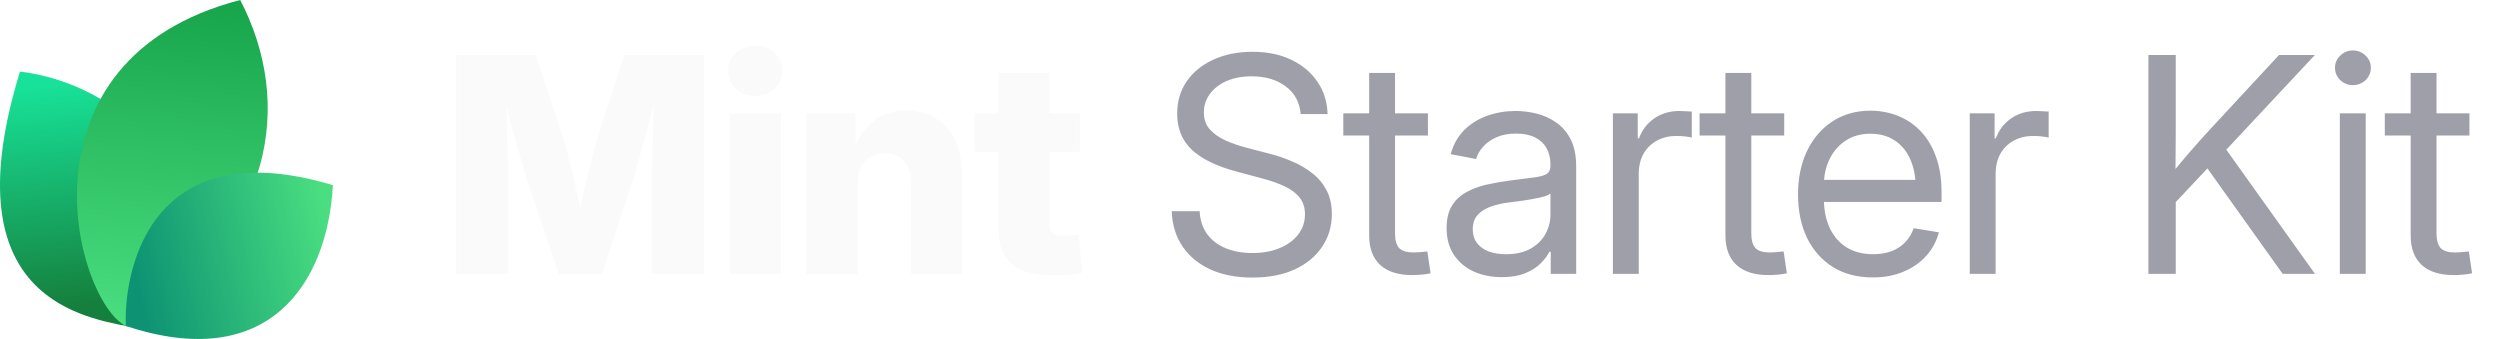
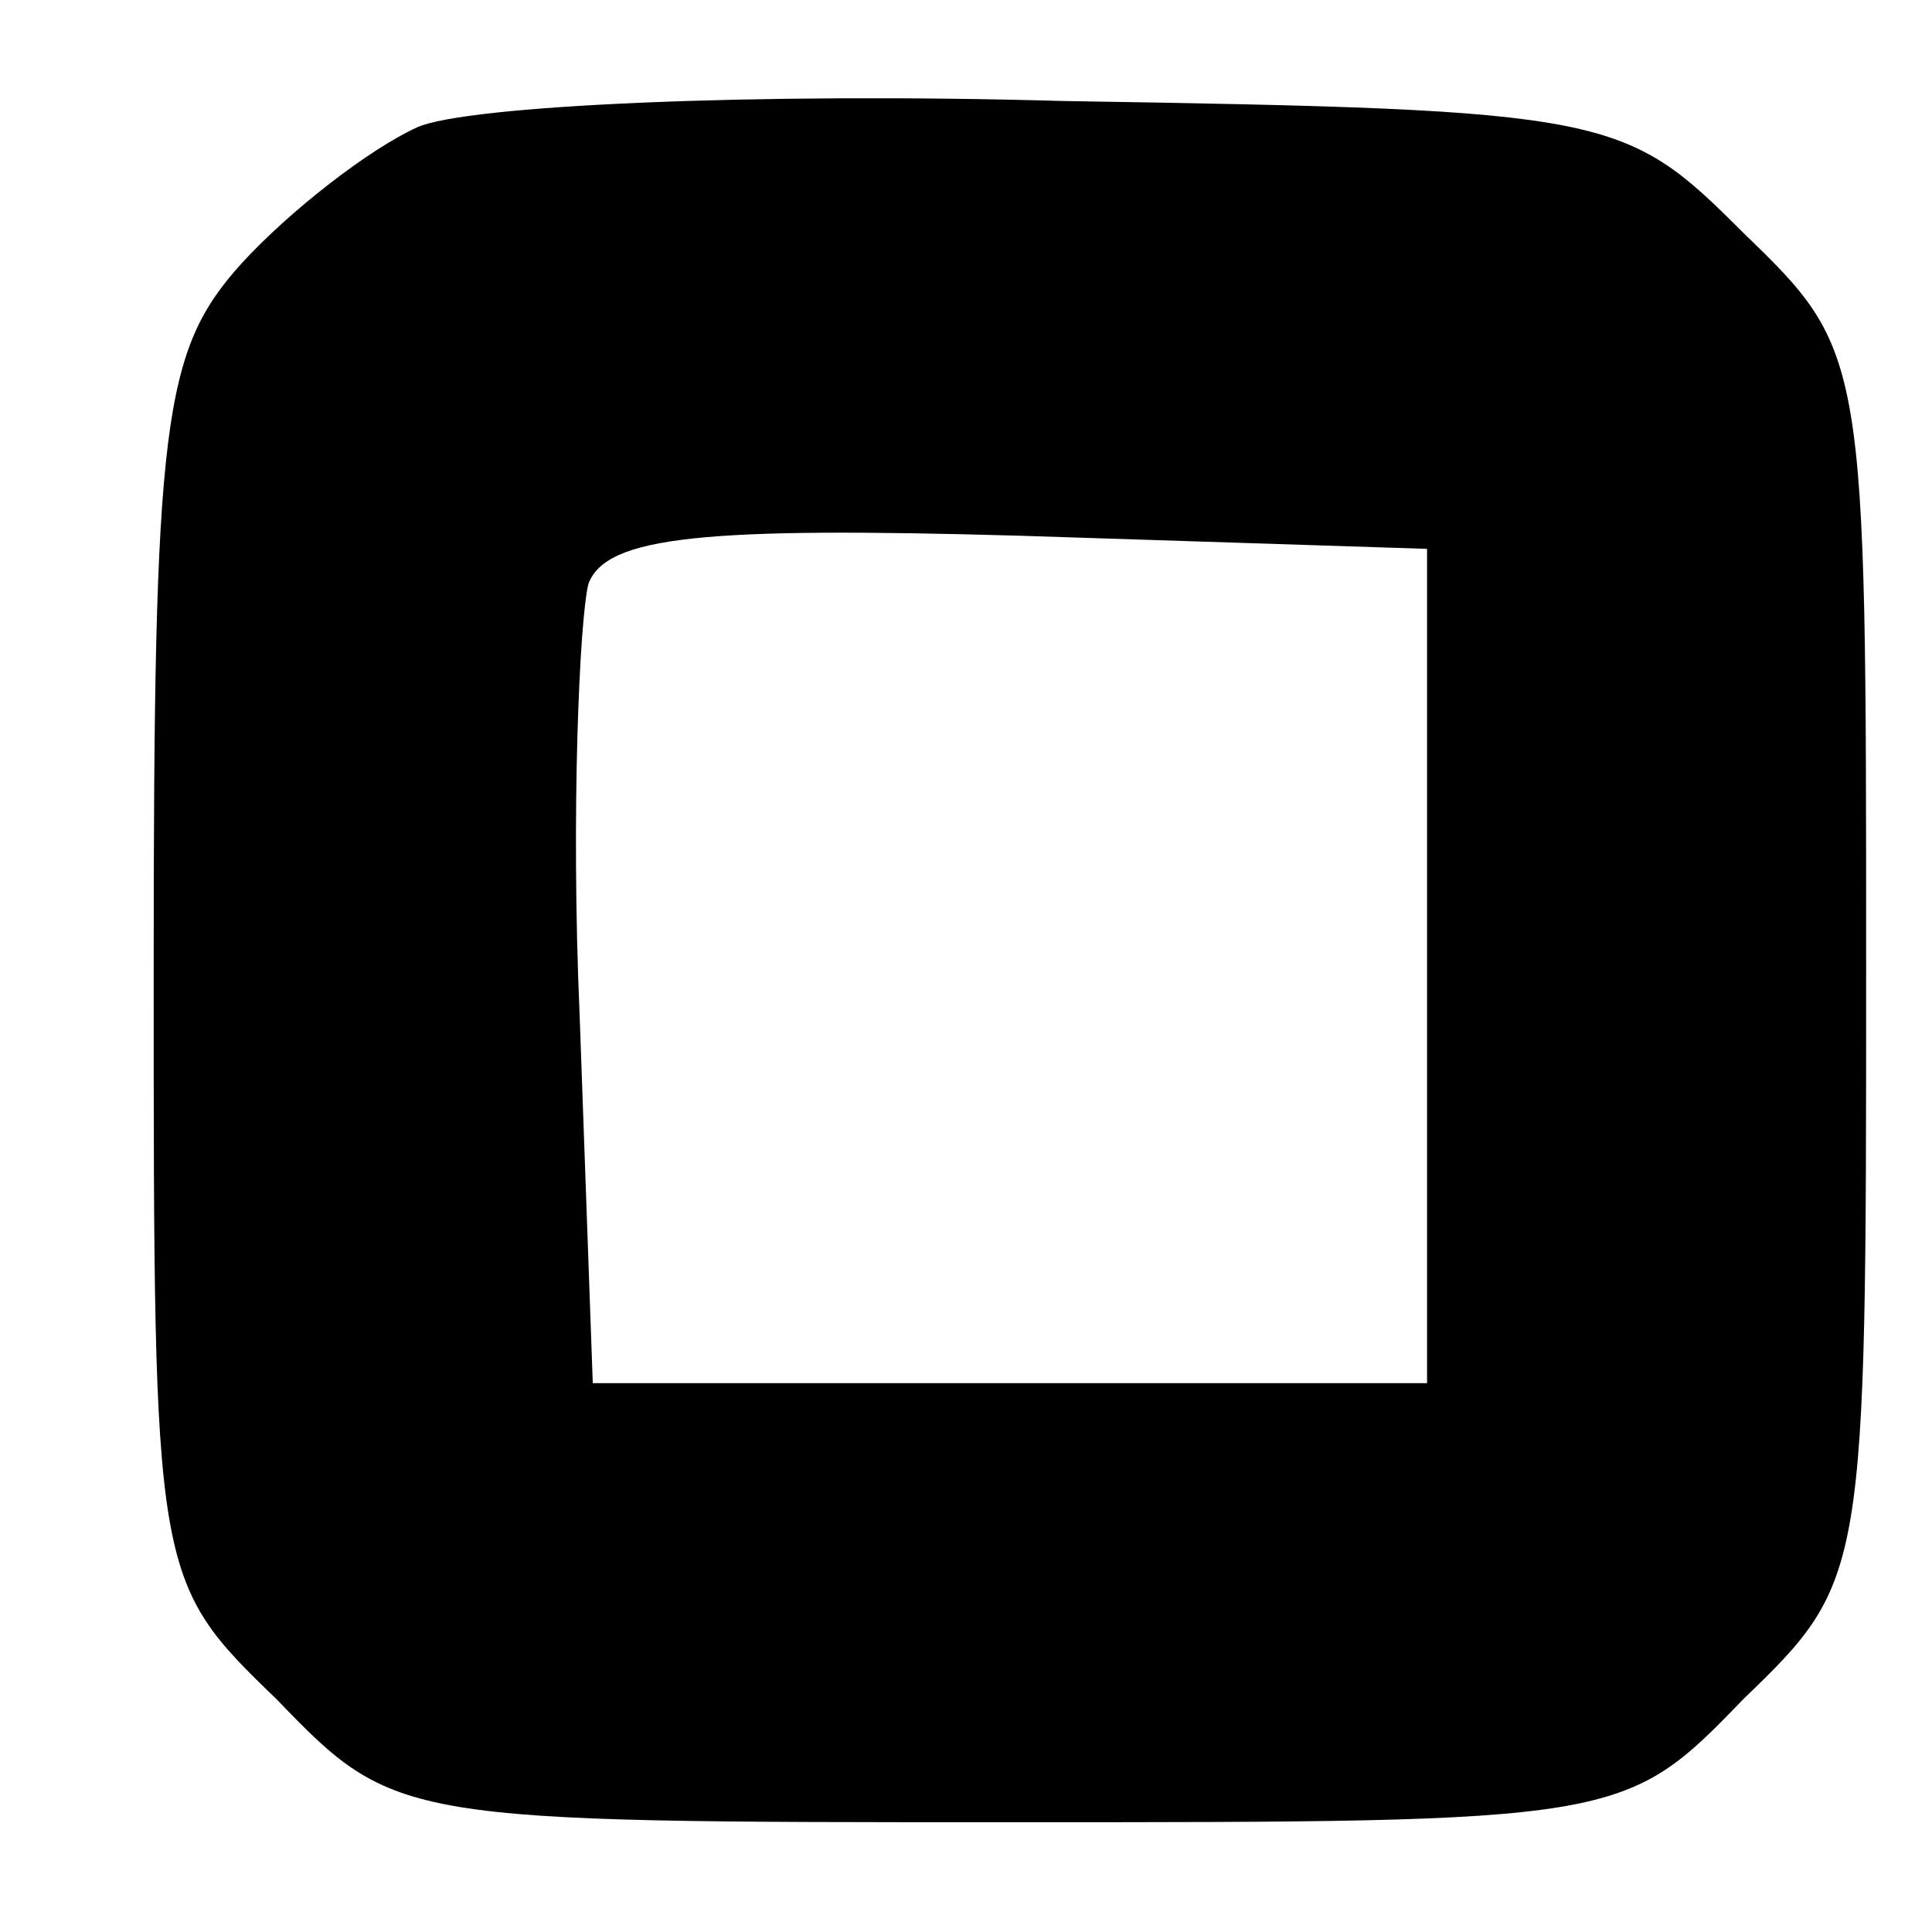
- <svg xmlns="http://www.w3.org/2000/svg" width="177" height="24" viewBox="0 0 177 24" fill="none">
-   <path d="M9.061 23.108C5.268 22.377 -3.391 20.627 1.417 5.064C9.634 6.099 16.973 14.064 9.061 23.108Z" fill="url(#paint0_linear_17557_2145)" />
-   <path d="M8.919 23.094C5.276 21.222 0.784 4.209 17.007 0C20.757 7.193 19.621 16.545 8.919 23.094Z" fill="url(#paint1_linear_17557_2145)" />
-   <path d="M8.914 23.079C8.735 19.882 10.159 9.085 23.57 13.111C23.181 20.123 18.984 26.418 8.914 23.079Z" fill="url(#paint2_linear_17557_2145)" />
-   <path d="M32.301 19.392V3.894H37.938L39.925 9.948C40.036 10.315 40.164 10.787 40.31 11.362C40.462 11.938 40.611 12.552 40.757 13.204C40.91 13.855 41.048 14.483 41.173 15.086C41.305 15.682 41.412 16.192 41.495 16.615H40.695C40.771 16.192 40.871 15.682 40.996 15.086C41.128 14.49 41.267 13.866 41.412 13.214C41.565 12.562 41.714 11.948 41.86 11.373C42.005 10.79 42.133 10.315 42.244 9.948L44.2 3.894H49.848V19.392H46.166V12.704C46.166 12.357 46.173 11.917 46.187 11.383C46.2 10.849 46.214 10.27 46.228 9.646C46.249 9.022 46.266 8.391 46.28 7.753C46.301 7.115 46.311 6.519 46.311 5.964H46.623C46.485 6.561 46.332 7.181 46.166 7.826C45.999 8.471 45.833 9.102 45.666 9.719C45.507 10.336 45.351 10.901 45.198 11.414C45.053 11.928 44.928 12.357 44.824 12.704L42.608 19.392H39.561L37.314 12.704C37.203 12.357 37.072 11.928 36.919 11.414C36.773 10.901 36.614 10.34 36.441 9.729C36.274 9.112 36.104 8.481 35.931 7.836C35.764 7.192 35.608 6.567 35.463 5.964H35.827C35.834 6.512 35.844 7.105 35.858 7.743C35.872 8.374 35.886 9.005 35.9 9.636C35.92 10.26 35.938 10.839 35.952 11.373C35.965 11.907 35.972 12.351 35.972 12.704V19.392H32.301ZM51.668 19.392V8.024H55.288V19.392H51.668ZM53.468 6.786C52.927 6.786 52.473 6.616 52.105 6.276C51.738 5.93 51.554 5.507 51.554 5.007C51.554 4.508 51.738 4.088 52.105 3.749C52.473 3.409 52.927 3.239 53.468 3.239C54.009 3.239 54.463 3.409 54.83 3.749C55.198 4.082 55.382 4.501 55.382 5.007C55.382 5.507 55.198 5.93 54.83 6.276C54.463 6.616 54.009 6.786 53.468 6.786ZM60.708 13.027V19.392H57.088V8.024H60.551L60.593 10.967H60.281C60.593 10.024 61.061 9.268 61.685 8.7C62.309 8.124 63.138 7.836 64.171 7.836C64.975 7.836 65.672 8.017 66.262 8.377C66.851 8.731 67.302 9.234 67.614 9.885C67.933 10.537 68.092 11.307 68.092 12.194V19.392H64.483V12.912C64.483 12.26 64.32 11.754 63.994 11.394C63.675 11.033 63.221 10.853 62.632 10.853C62.25 10.853 61.914 10.936 61.623 11.102C61.332 11.269 61.106 11.515 60.947 11.841C60.787 12.16 60.708 12.555 60.708 13.027ZM76.456 8.024V10.749H69.008V8.024H76.456ZM70.683 5.163H74.292V15.783C74.292 16.102 74.361 16.334 74.5 16.48C74.646 16.625 74.899 16.698 75.259 16.698C75.405 16.698 75.596 16.688 75.831 16.667C76.074 16.646 76.251 16.629 76.362 16.615L76.632 19.309C76.313 19.378 75.963 19.427 75.582 19.455C75.207 19.482 74.836 19.496 74.469 19.496C73.2 19.496 72.25 19.222 71.619 18.674C70.995 18.127 70.683 17.308 70.683 16.22V5.163Z" fill="#FAFAFA" />
-   <path d="M88.667 19.652C87.523 19.652 86.528 19.458 85.682 19.07C84.843 18.681 84.188 18.137 83.716 17.437C83.245 16.736 82.992 15.908 82.957 14.951H84.933C84.968 15.596 85.148 16.14 85.474 16.584C85.8 17.021 86.24 17.354 86.795 17.582C87.35 17.804 87.974 17.915 88.667 17.915C89.388 17.915 90.026 17.801 90.581 17.572C91.143 17.343 91.583 17.024 91.902 16.615C92.228 16.199 92.391 15.717 92.391 15.169C92.391 14.698 92.266 14.306 92.017 13.994C91.767 13.675 91.413 13.408 90.956 13.193C90.498 12.978 89.954 12.787 89.323 12.621L87.502 12.132C86.123 11.765 85.082 11.255 84.382 10.603C83.689 9.944 83.342 9.095 83.342 8.055C83.342 7.174 83.571 6.404 84.028 5.746C84.486 5.087 85.117 4.577 85.921 4.217C86.726 3.849 87.645 3.666 88.678 3.666C89.718 3.666 90.63 3.853 91.413 4.227C92.204 4.602 92.824 5.122 93.275 5.787C93.726 6.446 93.965 7.209 93.993 8.076H92.089C92.013 7.23 91.656 6.574 91.018 6.11C90.387 5.638 89.586 5.403 88.615 5.403C87.95 5.403 87.36 5.513 86.847 5.735C86.341 5.957 85.946 6.262 85.661 6.651C85.377 7.032 85.235 7.469 85.235 7.961C85.235 8.447 85.377 8.849 85.661 9.168C85.946 9.48 86.317 9.74 86.774 9.948C87.232 10.149 87.724 10.319 88.251 10.457L89.884 10.884C90.439 11.023 90.977 11.206 91.496 11.435C92.023 11.657 92.495 11.934 92.911 12.267C93.334 12.593 93.67 12.995 93.92 13.474C94.17 13.945 94.294 14.504 94.294 15.149C94.294 16.015 94.066 16.788 93.608 17.468C93.157 18.148 92.512 18.681 91.673 19.07C90.834 19.458 89.832 19.652 88.667 19.652ZM101.097 8.024V9.594H95.106V8.024H101.097ZM96.937 5.163H98.767V16.521C98.767 17 98.865 17.347 99.059 17.562C99.26 17.77 99.6 17.874 100.078 17.874C100.21 17.874 100.366 17.867 100.546 17.853C100.733 17.832 100.903 17.815 101.056 17.801L101.285 19.351C101.097 19.392 100.886 19.423 100.65 19.444C100.414 19.465 100.189 19.475 99.974 19.475C98.996 19.475 98.244 19.236 97.717 18.758C97.197 18.272 96.937 17.579 96.937 16.677V5.163ZM106.33 19.621C105.595 19.621 104.932 19.489 104.343 19.226C103.754 18.955 103.285 18.564 102.939 18.05C102.592 17.53 102.419 16.896 102.419 16.147C102.419 15.495 102.547 14.965 102.804 14.556C103.06 14.146 103.403 13.828 103.833 13.599C104.263 13.363 104.742 13.186 105.269 13.068C105.796 12.95 106.333 12.857 106.881 12.787C107.574 12.69 108.132 12.617 108.555 12.569C108.978 12.52 109.287 12.441 109.481 12.33C109.675 12.212 109.772 12.014 109.772 11.737V11.654C109.772 11.203 109.679 10.815 109.492 10.489C109.311 10.163 109.041 9.91 108.68 9.729C108.32 9.549 107.872 9.459 107.338 9.459C106.805 9.459 106.34 9.546 105.945 9.719C105.556 9.892 105.241 10.118 104.998 10.395C104.755 10.665 104.593 10.953 104.509 11.258L102.71 10.915C102.897 10.222 103.22 9.65 103.677 9.199C104.135 8.748 104.679 8.412 105.31 8.19C105.941 7.968 106.607 7.857 107.307 7.857C107.8 7.857 108.295 7.92 108.795 8.044C109.301 8.169 109.765 8.381 110.188 8.679C110.611 8.97 110.951 9.369 111.208 9.875C111.464 10.374 111.593 11.005 111.593 11.768V19.392H109.793V17.822H109.7C109.568 18.085 109.363 18.359 109.086 18.643C108.809 18.921 108.444 19.153 107.994 19.34C107.543 19.527 106.988 19.621 106.33 19.621ZM106.621 17.998C107.321 17.998 107.904 17.867 108.368 17.603C108.84 17.333 109.19 16.986 109.419 16.563C109.654 16.133 109.772 15.682 109.772 15.211V13.692C109.703 13.769 109.554 13.841 109.325 13.911C109.096 13.973 108.829 14.032 108.524 14.088C108.226 14.143 107.921 14.192 107.609 14.233C107.304 14.275 107.033 14.309 106.798 14.337C106.354 14.393 105.938 14.49 105.549 14.628C105.168 14.76 104.86 14.954 104.624 15.211C104.388 15.467 104.27 15.811 104.27 16.241C104.27 16.615 104.367 16.934 104.561 17.198C104.762 17.461 105.04 17.662 105.393 17.801C105.747 17.933 106.156 17.998 106.621 17.998ZM114.193 19.392V8.024H115.951V9.792H116.045C116.253 9.209 116.61 8.741 117.116 8.388C117.622 8.034 118.219 7.857 118.905 7.857C119.058 7.857 119.217 7.864 119.384 7.878C119.55 7.885 119.682 7.892 119.779 7.899V9.74C119.716 9.719 119.578 9.695 119.363 9.667C119.155 9.639 118.922 9.625 118.666 9.625C118.174 9.625 117.726 9.733 117.324 9.948C116.922 10.163 116.603 10.471 116.367 10.874C116.138 11.276 116.024 11.758 116.024 12.319V19.392H114.193ZM126.322 8.024V9.594H120.33V8.024H126.322ZM122.161 5.163H123.992V16.521C123.992 17 124.089 17.347 124.283 17.562C124.484 17.77 124.824 17.874 125.302 17.874C125.434 17.874 125.59 17.867 125.77 17.853C125.958 17.832 126.127 17.815 126.28 17.801L126.509 19.351C126.322 19.392 126.11 19.423 125.874 19.444C125.639 19.465 125.413 19.475 125.198 19.475C124.221 19.475 123.468 19.236 122.941 18.758C122.421 18.272 122.161 17.579 122.161 16.677V5.163ZM132.604 19.642C131.502 19.642 130.555 19.396 129.765 18.903C128.974 18.404 128.364 17.714 127.934 16.834C127.511 15.946 127.3 14.927 127.3 13.775C127.3 12.611 127.511 11.584 127.934 10.697C128.364 9.802 128.964 9.102 129.734 8.596C130.51 8.089 131.408 7.836 132.428 7.836C133.1 7.836 133.738 7.954 134.341 8.19C134.952 8.426 135.489 8.783 135.954 9.261C136.425 9.74 136.793 10.343 137.056 11.071C137.327 11.792 137.462 12.645 137.462 13.63V14.296H128.433V12.735H136.463L135.631 13.297C135.631 12.541 135.506 11.876 135.257 11.3C135.007 10.725 134.643 10.277 134.165 9.958C133.686 9.632 133.107 9.469 132.428 9.469C131.748 9.469 131.162 9.632 130.67 9.958C130.177 10.284 129.796 10.725 129.526 11.279C129.262 11.827 129.13 12.441 129.13 13.12V14.046C129.13 14.864 129.273 15.572 129.557 16.168C129.841 16.757 130.243 17.211 130.763 17.53C131.283 17.842 131.901 17.998 132.615 17.998C133.093 17.998 133.523 17.929 133.905 17.79C134.293 17.645 134.619 17.433 134.882 17.156C135.153 16.879 135.354 16.546 135.486 16.157L137.275 16.449C137.108 17.08 136.81 17.634 136.38 18.113C135.95 18.591 135.413 18.966 134.768 19.236C134.123 19.507 133.402 19.642 132.604 19.642ZM139.459 19.392V8.024H141.217V9.792H141.311C141.519 9.209 141.876 8.741 142.382 8.388C142.888 8.034 143.485 7.857 144.171 7.857C144.324 7.857 144.483 7.864 144.649 7.878C144.816 7.885 144.948 7.892 145.045 7.899V9.74C144.982 9.719 144.844 9.695 144.629 9.667C144.421 9.639 144.188 9.625 143.932 9.625C143.439 9.625 142.992 9.733 142.59 9.948C142.188 10.163 141.869 10.471 141.633 10.874C141.404 11.276 141.29 11.758 141.29 12.319V19.392H139.459ZM153.429 14.961V12.715C153.783 12.257 154.136 11.82 154.49 11.404C154.844 10.981 155.204 10.565 155.572 10.156C155.939 9.74 156.314 9.327 156.695 8.918L161.355 3.894H163.893L157.277 10.967H157.184L153.429 14.961ZM152.108 19.392V3.894H154.043V9.241L154.022 12.559L154.043 13.505V19.392H152.108ZM161.615 19.392L155.967 11.477L157.173 9.969L163.903 19.392H161.615ZM165.661 19.392V8.024H167.492V19.392H165.661ZM166.587 6.027C166.24 6.027 165.942 5.909 165.692 5.673C165.443 5.43 165.318 5.139 165.318 4.799C165.318 4.459 165.443 4.172 165.692 3.936C165.942 3.693 166.24 3.572 166.587 3.572C166.934 3.572 167.232 3.693 167.482 3.936C167.731 4.172 167.856 4.459 167.856 4.799C167.856 5.139 167.731 5.43 167.482 5.673C167.232 5.909 166.934 6.027 166.587 6.027ZM174.836 8.024V9.594H168.844V8.024H174.836ZM170.675 5.163H172.506V16.521C172.506 17 172.603 17.347 172.797 17.562C172.998 17.77 173.338 17.874 173.816 17.874C173.948 17.874 174.104 17.867 174.284 17.853C174.472 17.832 174.641 17.815 174.794 17.801L175.023 19.351C174.836 19.392 174.624 19.423 174.388 19.444C174.153 19.465 173.927 19.475 173.712 19.475C172.735 19.475 171.982 19.236 171.455 18.758C170.935 18.272 170.675 17.579 170.675 16.677V5.163Z" fill="#9F9FA9" />
-   <defs>
-     <linearGradient id="paint0_linear_17557_2145" x1="3.776" y1="5.916" x2="5.232" y2="21.559" gradientUnits="userSpaceOnUse">
-       <stop stop-color="#18E299" />
-       <stop offset="1" stop-color="#15803D" />
-     </linearGradient>
-     <linearGradient id="paint1_linear_17557_2145" x1="12.171" y1="-0.718" x2="10.19" y2="22.983" gradientUnits="userSpaceOnUse">
-       <stop stop-color="#16A34A" />
-       <stop offset="1" stop-color="#4ADE80" />
-     </linearGradient>
-     <linearGradient id="paint2_linear_17557_2145" x1="23.133" y1="15.353" x2="9.338" y2="18.52" gradientUnits="userSpaceOnUse">
-       <stop stop-color="#4ADE80" />
-       <stop offset="1" stop-color="#0D9373" />
-     </linearGradient>
-   </defs>
+ <svg xmlns="http://www.w3.org/2000/svg" version="1.0" width="44pt" height="44pt" viewBox="0 0 44 44" preserveAspectRatio="xMidYMid meet">
+   <g transform="translate(0,44) scale(0.1,-0.1)" fill="#000000" stroke="none">
+     <path d="M95 411 c-11 -5 -29 -19 -40 -31 -18 -20 -20 -36 -20 -161 0 -138 0 -139 28 -166 27 -28 28 -28 167 -28 139 0 140 0 167 28 28 27 28 28 28 167 0 139 0 140 -28 167 -27 27 -30 28 -155 30 -70 2 -136 -1 -147 -6z m230 -191 l0 -95 -95 0 -95 0 -3 84 c-2 46 0 90 2 98 4 11 27 13 98 11 l93 -3 0 -95z" />
+   </g>
</svg>
